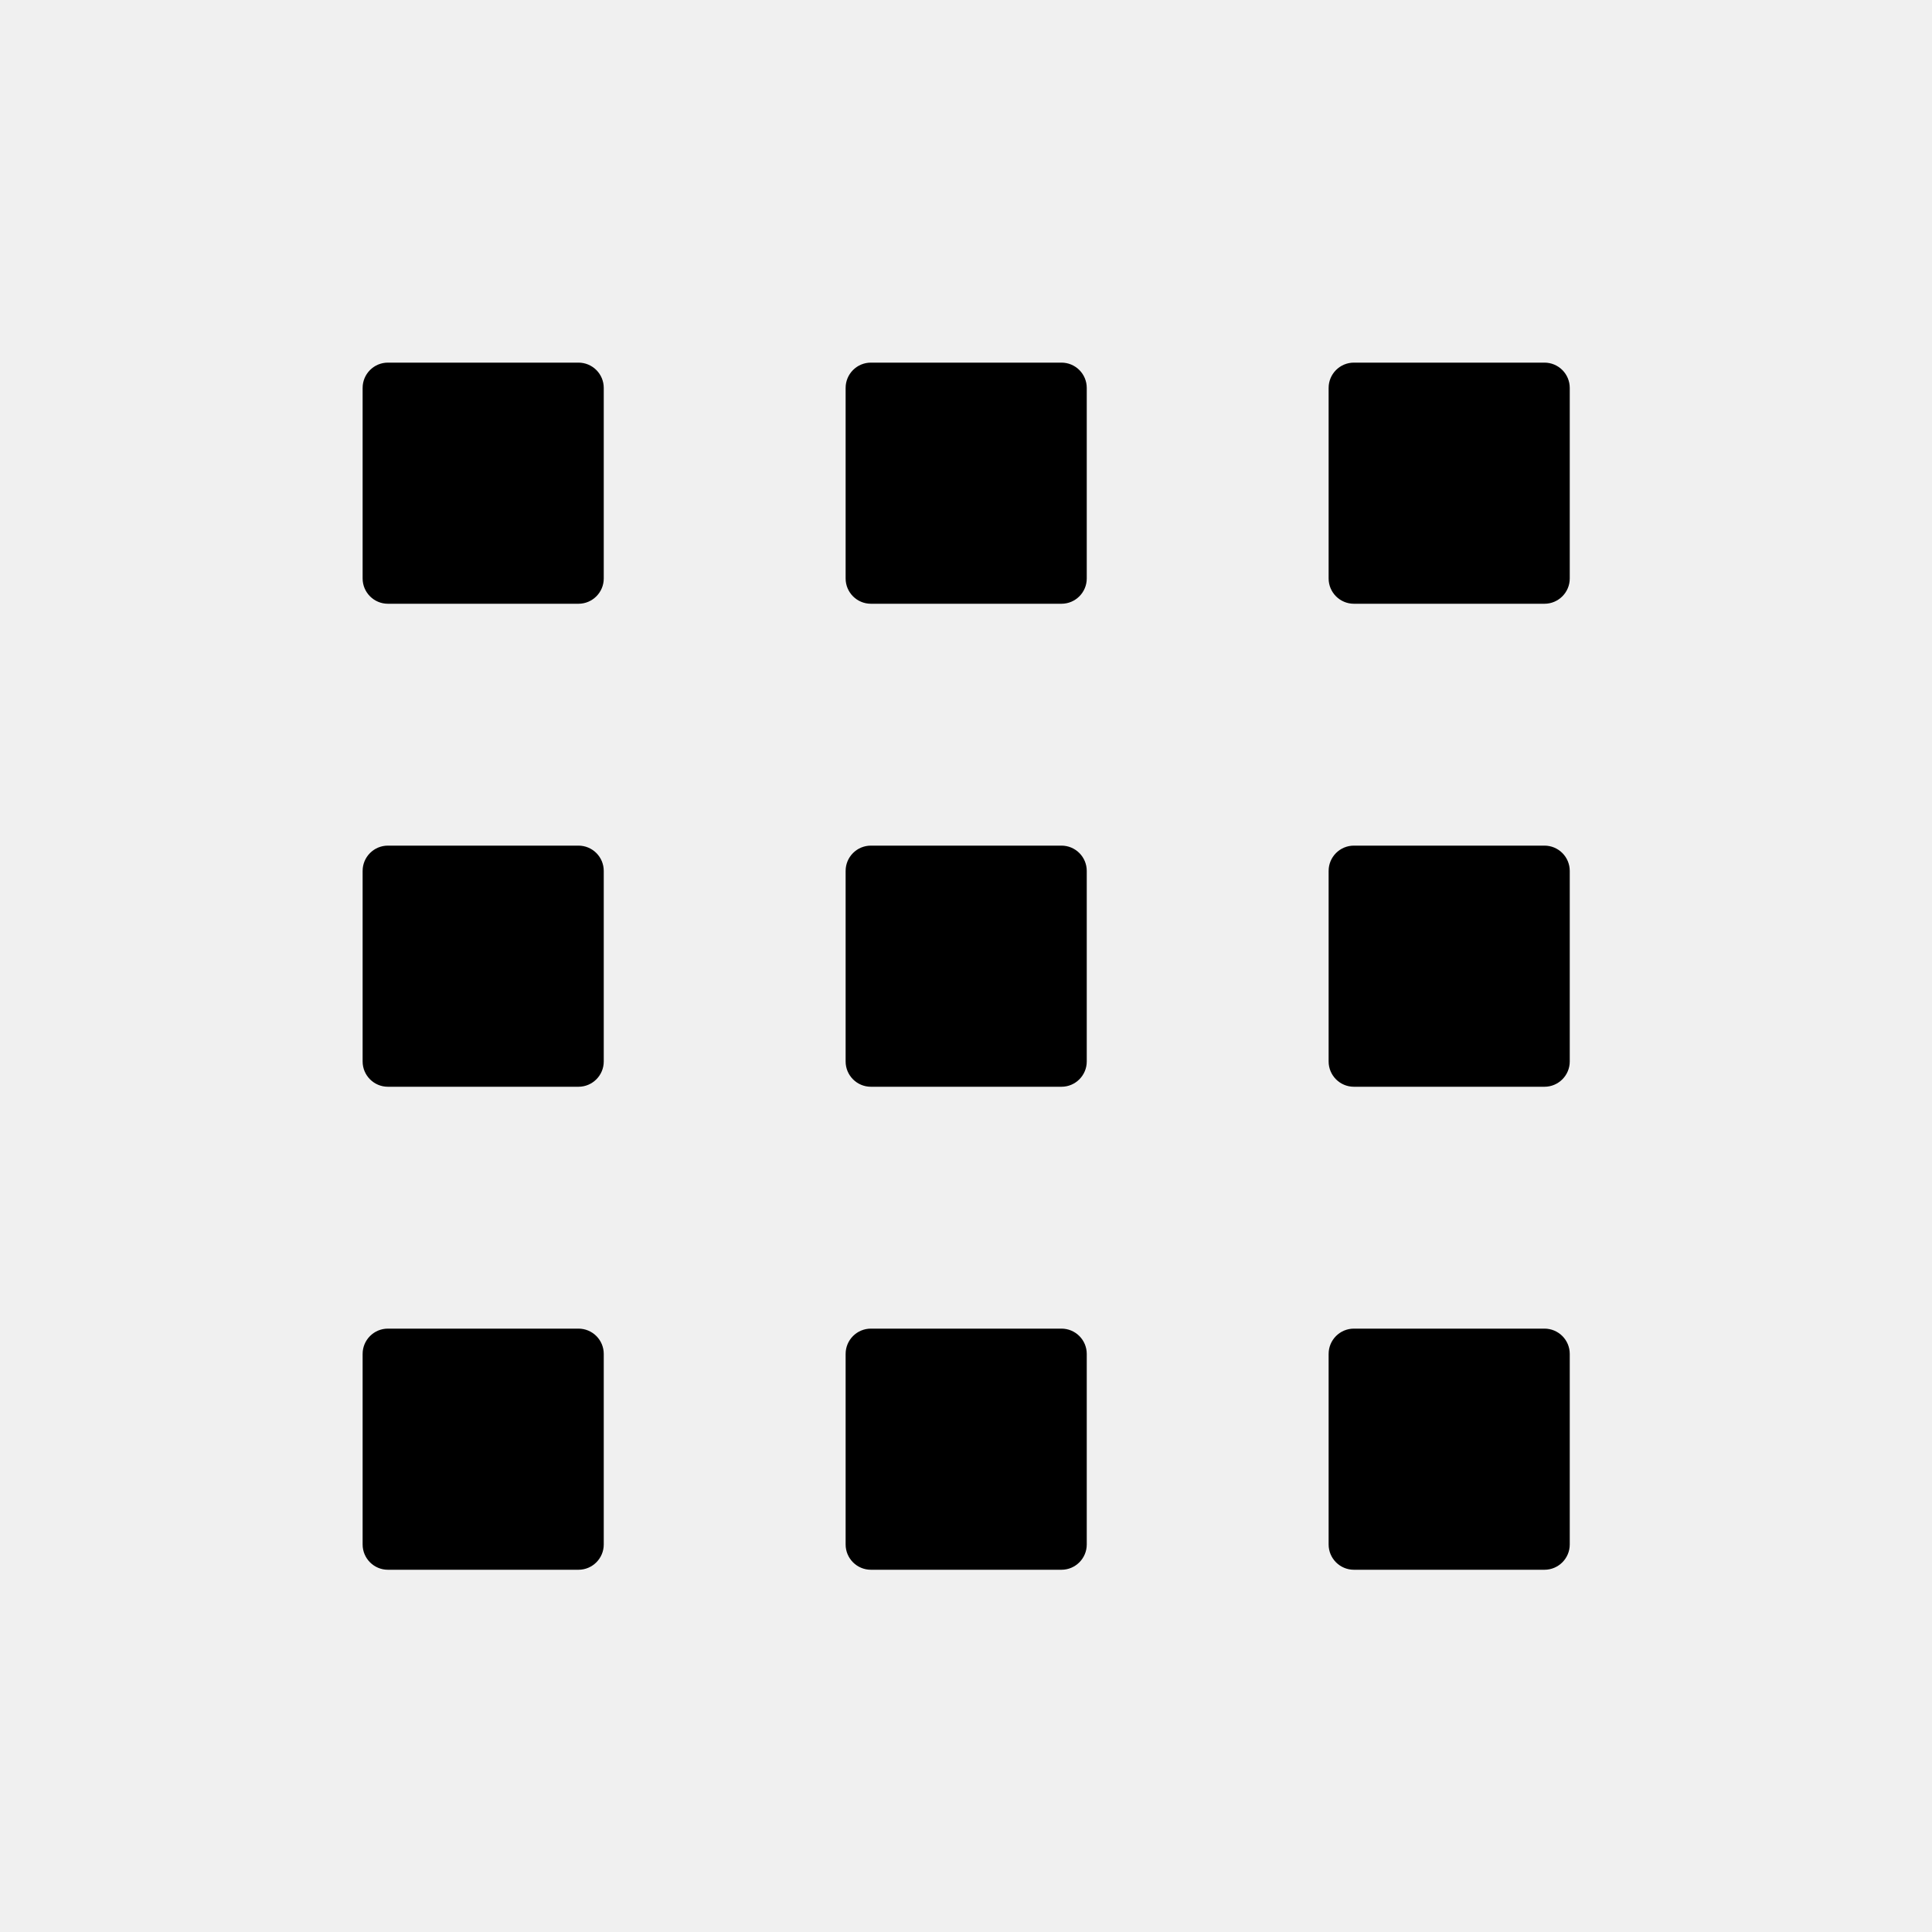
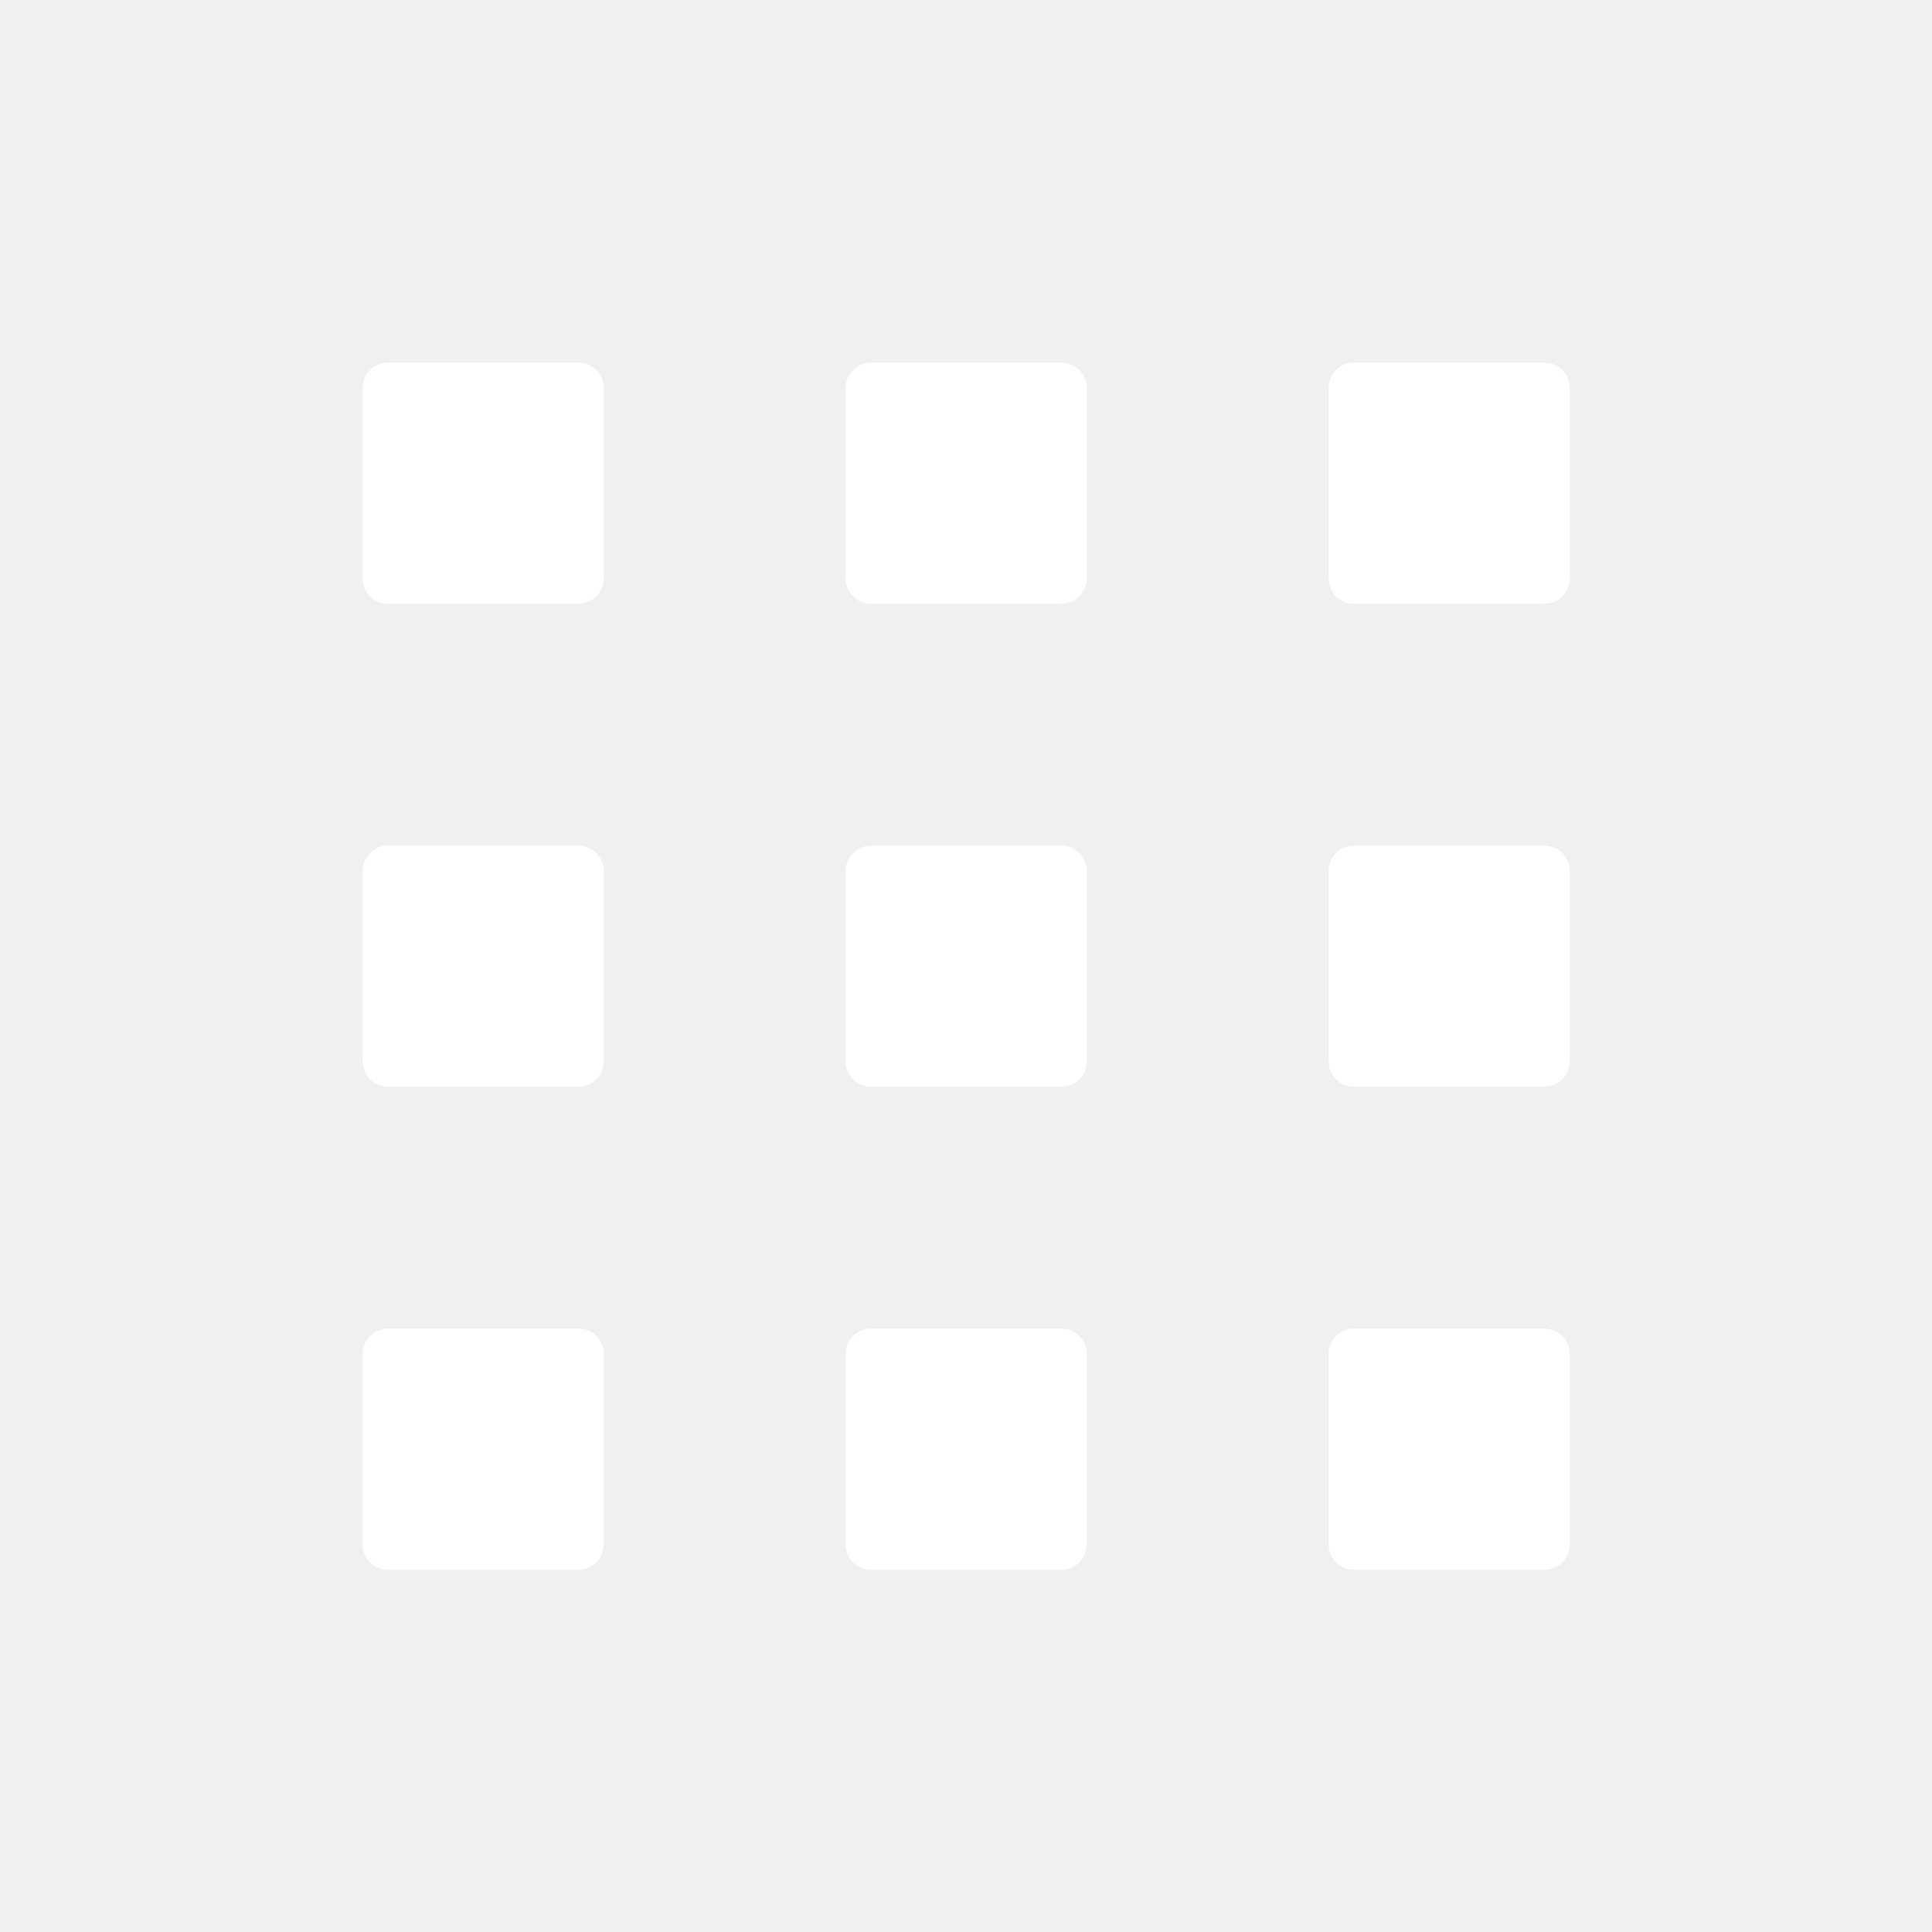
- <svg xmlns="http://www.w3.org/2000/svg" viewBox="0 0 512 512">
-   <path d="M160 153.3c0 3.7-3 6.7-6.7 6.7h-50.5c-3.7 0-6.7-3-6.7-6.7v-50.5c0-3.7 3-6.7 6.7-6.7h50.5c3.7 0 6.7 3 6.7 6.7v50.5zm128 0c0 3.7-3 6.7-6.7 6.7h-50.5c-3.7 0-6.7-3-6.7-6.7v-50.5c0-3.7 3-6.7 6.7-6.7h50.5c3.7 0 6.7 3 6.7 6.7v50.5zm128 0c0 3.7-3 6.7-6.7 6.7h-50.5c-3.7 0-6.7-3-6.7-6.7v-50.5c0-3.7 3-6.7 6.7-6.7h50.5c3.7 0 6.7 3 6.7 6.7v50.5zm-256 128c0 3.7-3 6.7-6.7 6.7h-50.5c-3.7 0-6.7-3-6.7-6.7v-50.5c0-3.7 3-6.7 6.7-6.7h50.5c3.7 0 6.7 3 6.7 6.7v50.5zm128 0c0 3.7-3 6.7-6.7 6.7h-50.5c-3.7 0-6.7-3-6.7-6.7v-50.5c0-3.7 3-6.7 6.7-6.7h50.5c3.7 0 6.7 3 6.7 6.7v50.5zm128 0c0 3.7-3 6.7-6.7 6.7h-50.5c-3.7 0-6.7-3-6.7-6.7v-50.5c0-3.7 3-6.7 6.7-6.7h50.5c3.7 0 6.7 3 6.7 6.7v50.5zm-256 128c0 3.7-3 6.7-6.7 6.7h-50.5c-3.7 0-6.7-3-6.7-6.7v-50.5c0-3.7 3-6.7 6.7-6.7h50.5c3.7 0 6.7 3 6.7 6.7v50.5zm128 0c0 3.7-3 6.7-6.7 6.7h-50.5c-3.7 0-6.7-3-6.7-6.7v-50.5c0-3.7 3-6.7 6.7-6.7h50.5c3.7 0 6.7 3 6.7 6.7v50.5zm128 0c0 3.7-3 6.7-6.7 6.7h-50.5c-3.7 0-6.7-3-6.7-6.7v-50.5c0-3.7 3-6.7 6.7-6.7h50.5c3.7 0 6.7 3 6.7 6.7v50.5z" />
+ <svg xmlns="http://www.w3.org/2000/svg" width="512" height="512">
+   <g class="layer">
+     <path d="m160,153.3c0,3.7 -3,6.7 -6.7,6.7l-50.5,0c-3.7,0 -6.7,-3 -6.7,-6.7l0,-50.5c0,-3.7 3,-6.7 6.7,-6.7l50.5,0c3.7,0 6.7,3 6.7,6.7l0,50.5zm128,0c0,3.7 -3,6.7 -6.7,6.7l-50.5,0c-3.7,0 -6.7,-3 -6.7,-6.7l0,-50.5c0,-3.7 3,-6.7 6.7,-6.7l50.5,0c3.7,0 6.7,3 6.7,6.7l0,50.5zm128,0c0,3.7 -3,6.7 -6.7,6.7l-50.5,0c-3.7,0 -6.7,-3 -6.7,-6.7l0,-50.5c0,-3.7 3,-6.7 6.7,-6.7l50.5,0c3.7,0 6.7,3 6.7,6.7l0,50.5zm-256,128c0,3.7 -3,6.7 -6.7,6.7l-50.5,0c-3.7,0 -6.7,-3 -6.7,-6.7l0,-50.5c0,-3.7 3,-6.7 6.7,-6.7l50.5,0c3.7,0 6.7,3 6.7,6.7l0,50.5zm128,0c0,3.7 -3,6.7 -6.7,6.7l-50.5,0c-3.7,0 -6.7,-3 -6.7,-6.7l0,-50.5c0,-3.7 3,-6.7 6.7,-6.7l50.5,0c3.7,0 6.7,3 6.7,6.7l0,50.5zm128,0c0,3.7 -3,6.7 -6.7,6.7l-50.5,0c-3.7,0 -6.7,-3 -6.7,-6.7l0,-50.5c0,-3.7 3,-6.7 6.7,-6.7l50.5,0c3.7,0 6.7,3 6.7,6.7l0,50.5zm-256,128c0,3.7 -3,6.7 -6.7,6.7l-50.5,0c-3.7,0 -6.7,-3 -6.7,-6.7l0,-50.5c0,-3.7 3,-6.7 6.7,-6.7l50.5,0c3.7,0 6.7,3 6.7,6.7l0,50.5zm128,0c0,3.7 -3,6.7 -6.7,6.7l-50.5,0c-3.7,0 -6.7,-3 -6.7,-6.7l0,-50.5c0,-3.7 3,-6.7 6.7,-6.7l50.5,0c3.7,0 6.7,3 6.7,6.7l0,50.5zm128,0c0,3.7 -3,6.7 -6.7,6.7l-50.5,0c-3.7,0 -6.7,-3 -6.7,-6.7l0,-50.5c0,-3.7 3,-6.7 6.7,-6.7l50.5,0c3.7,0 6.7,3 6.7,6.7l0,50.5z" fill="#fff" id="svg_1" />
+   </g>
</svg>
